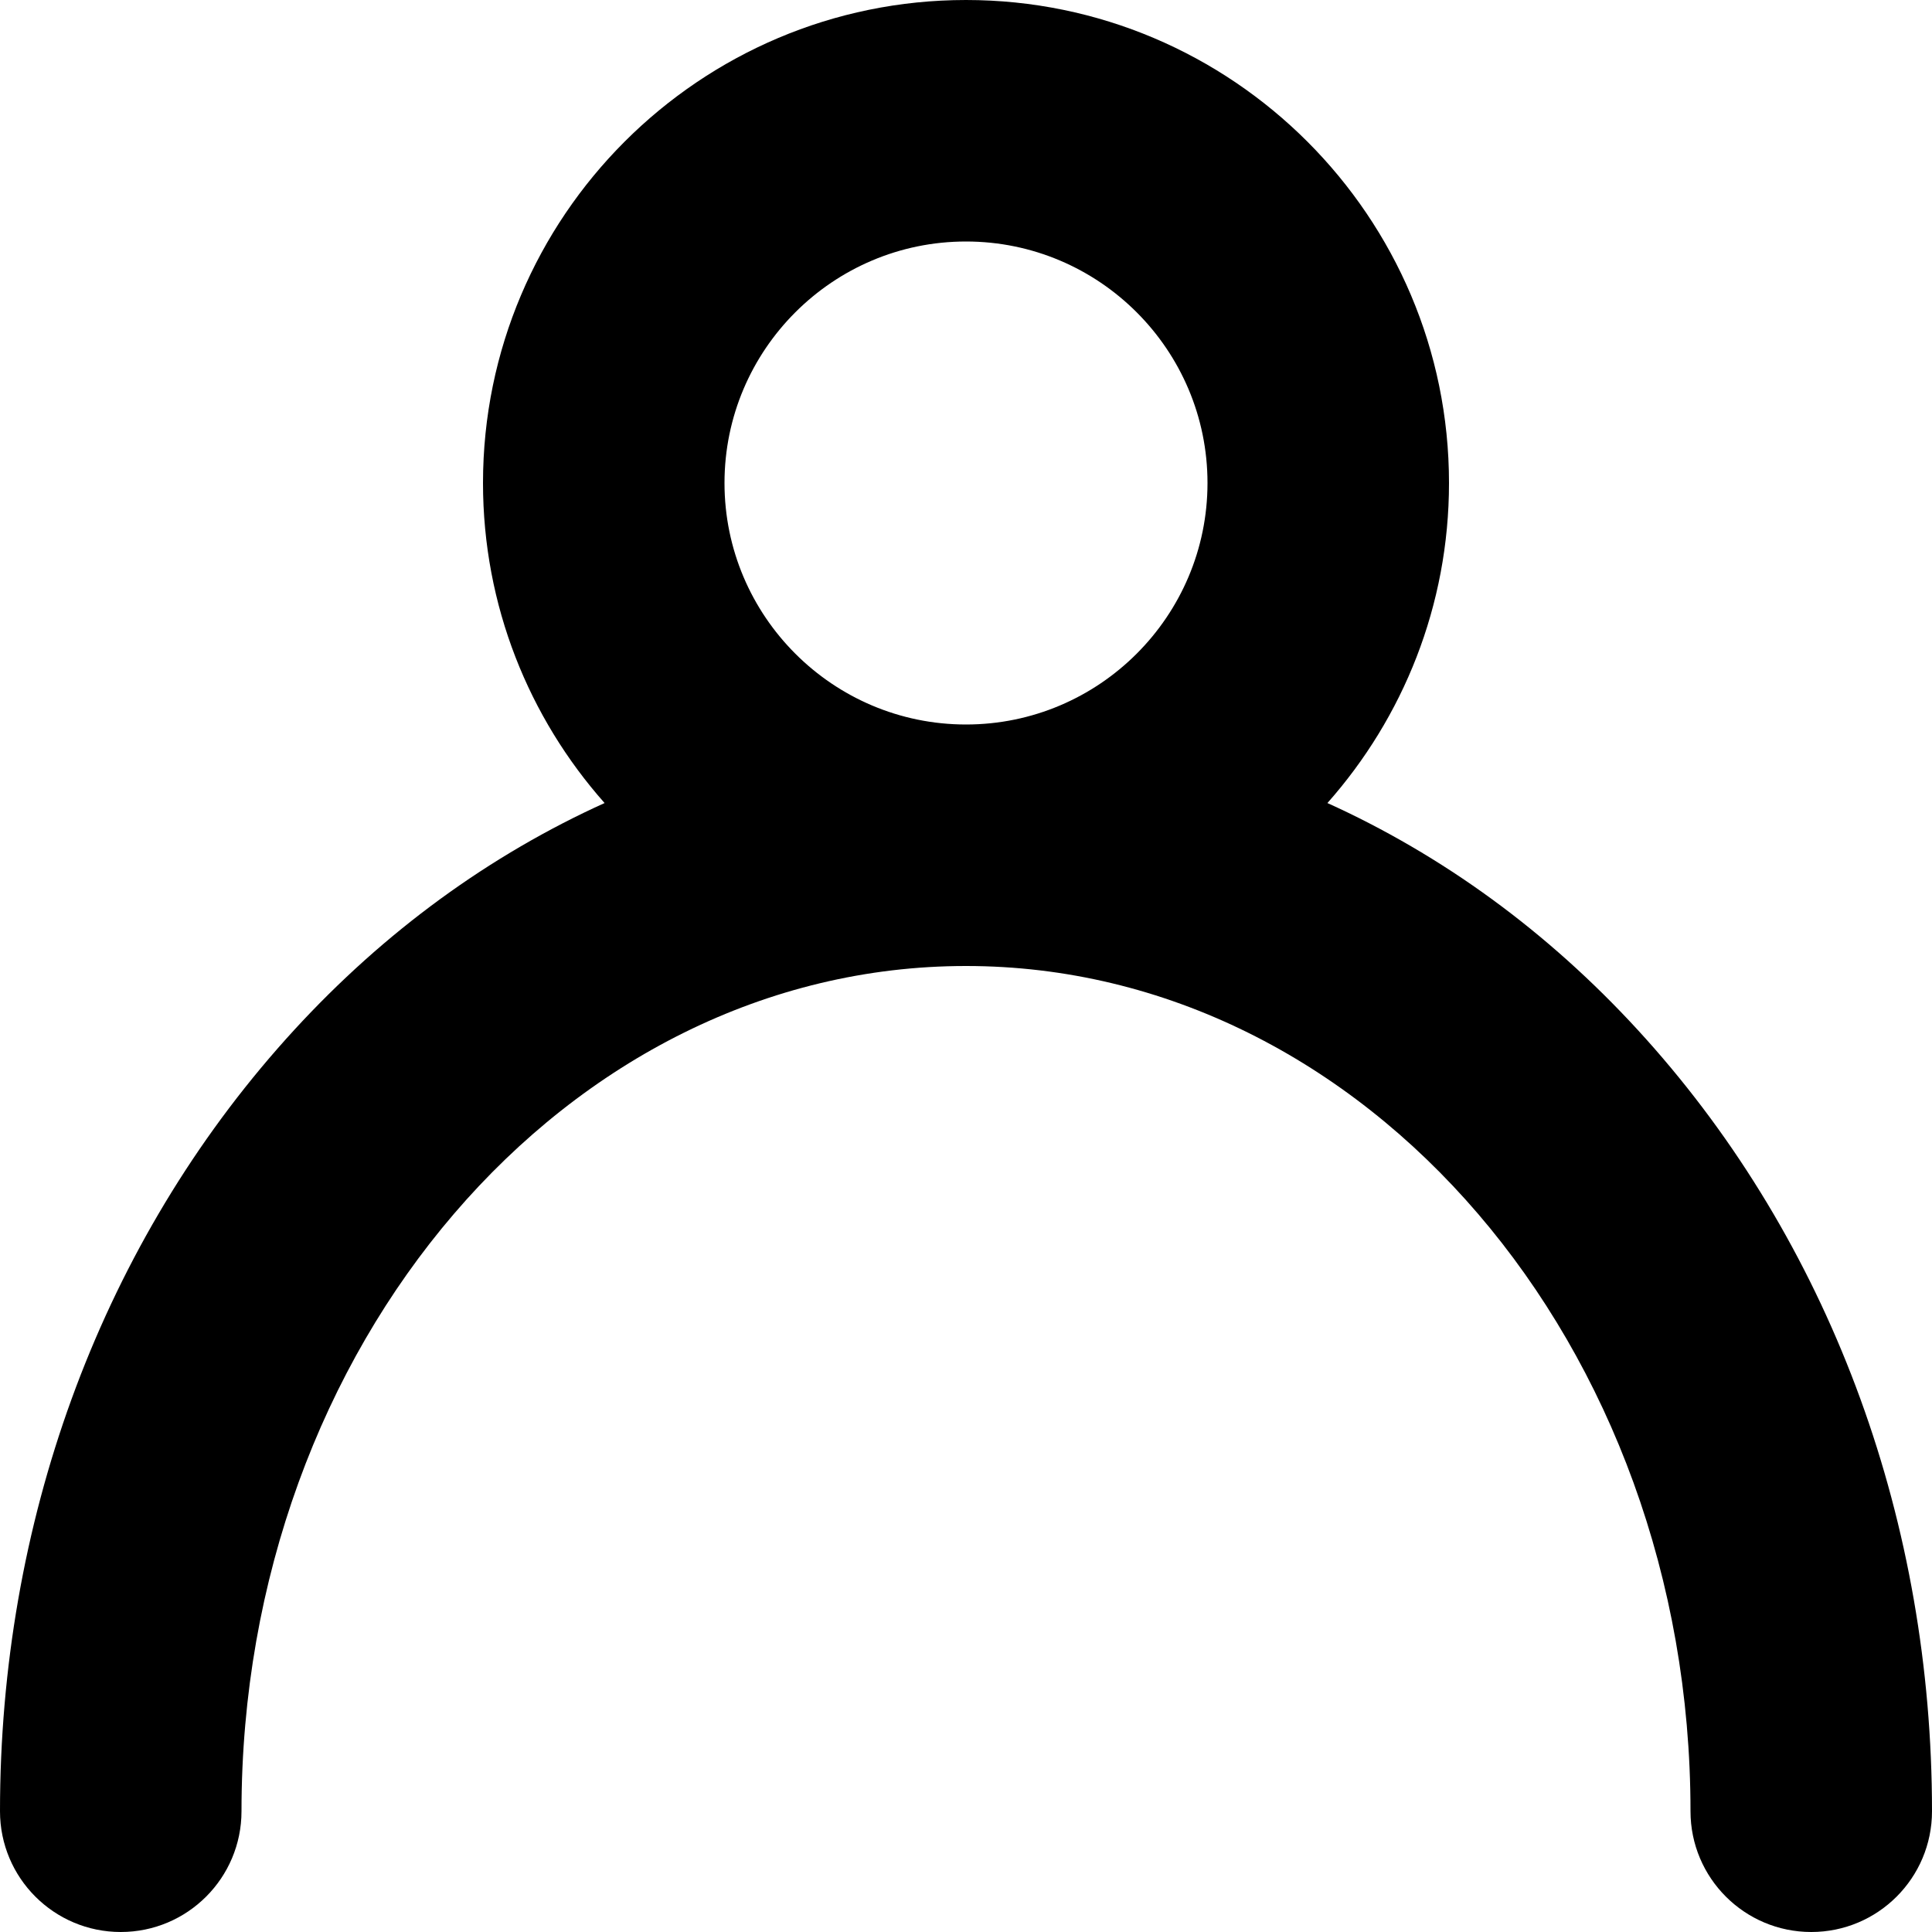
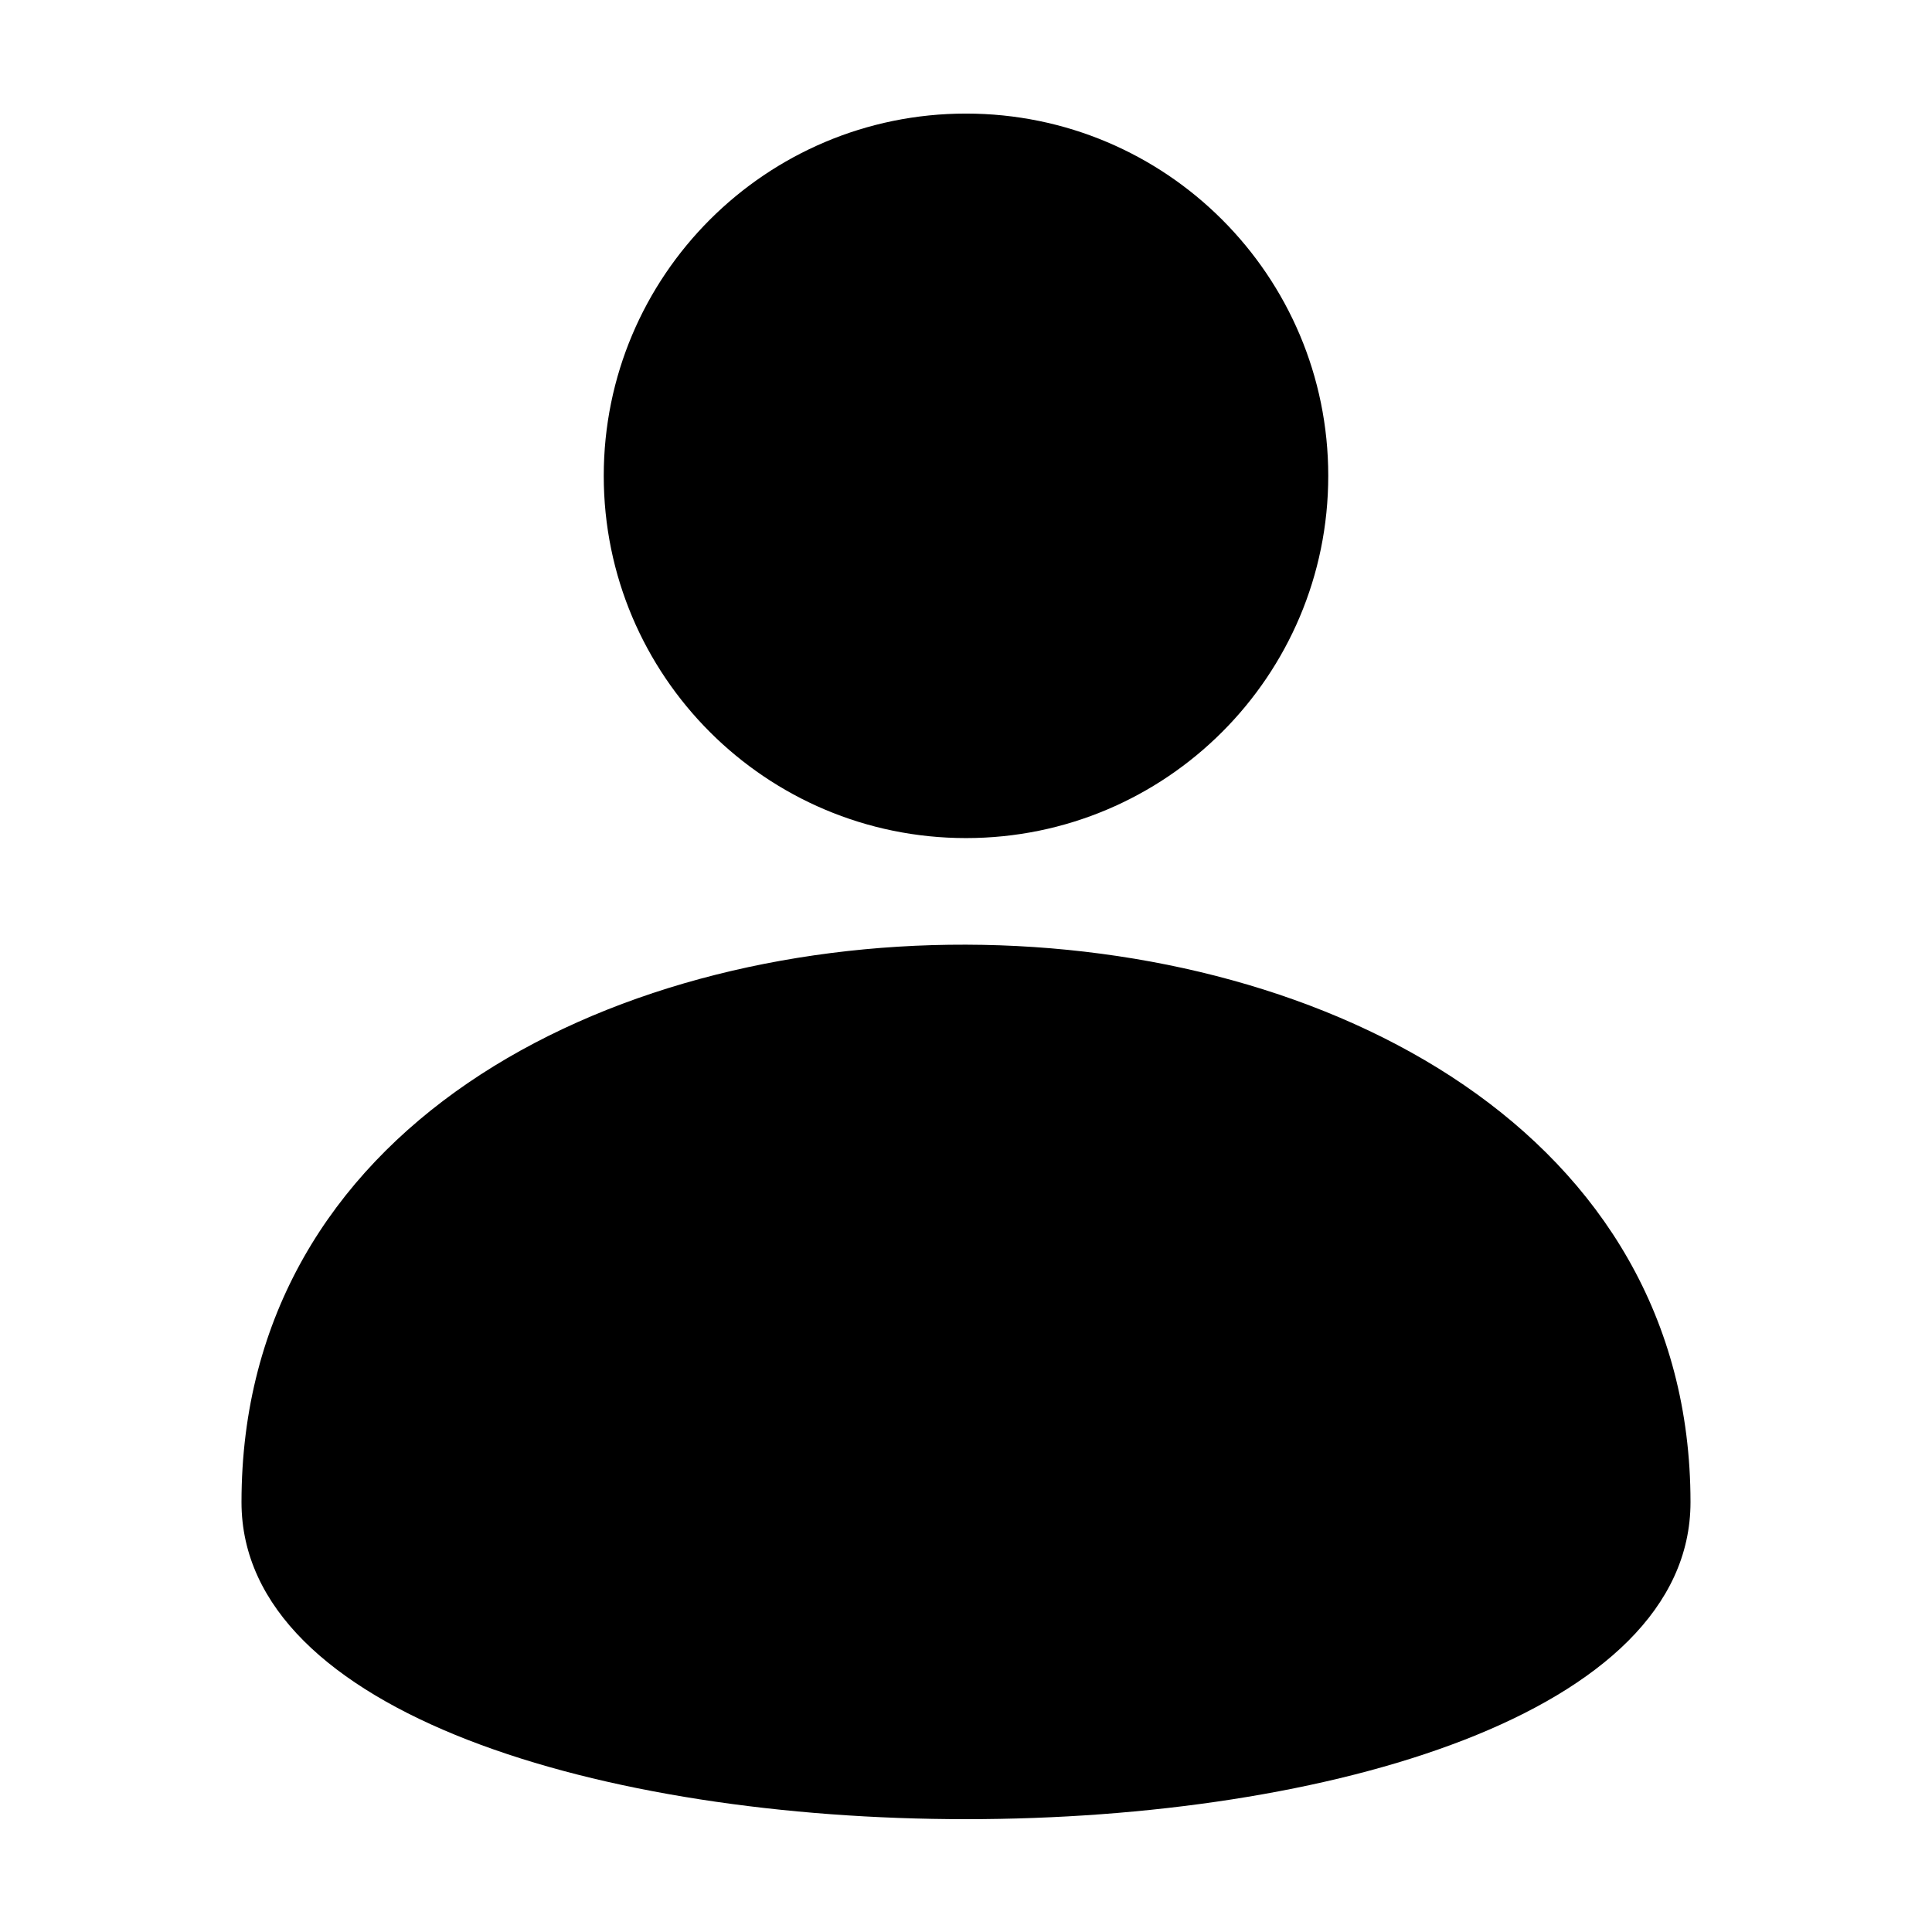
- <svg xmlns="http://www.w3.org/2000/svg" version="1.1" id="user" width="512" height="512" x="0px" y="0px" viewBox="0 0 512 512" enable-background="new 0 0 512 512" xml:space="preserve">
-   <path class="lexicon-icon-outline" d="M438.475,277.908c-23.419-26.764-50.791-47.826-81.357-62.601c-1.773-0.857-3.555-1.682-5.34-2.492  C371.813,190.215,384,160.506,384,128C384,57.42,326.579,0,256,0c-70.58,0-128,57.42-128,128  c0,32.506,12.187,62.215,32.223,84.815c-1.786,0.81-3.567,1.635-5.34,2.492  c-30.566,14.775-57.938,35.837-81.357,62.601C26.112,332.096,0,403.866,0,480c0,17.673,14.327,32,32,32s32-14.327,32-32  c0-123.514,86.131-224,192-224s192,100.486,192,224c0,17.673,14.327,32,32,32s32-14.327,32-32  C512,403.866,485.888,332.096,438.475,277.908z M192,128c0-35.29,28.71-64,64-64c35.29,0,64,28.71,64,64s-28.71,64-64,64  C220.71,192,192,163.29,192,128z" />
+ <svg xmlns="http://www.w3.org/2000/svg" id="user" viewBox="0 0 512 512">
+   <circle class="lexicon-icon-outline user-head" cx="256" cy="126.1" r="96" />
+   <path class="lexicon-icon-outline user-body" d="M448,398.1c0,112-384,112-384,0C64,200.1,448,202.1,448,398.1z" />
</svg>
